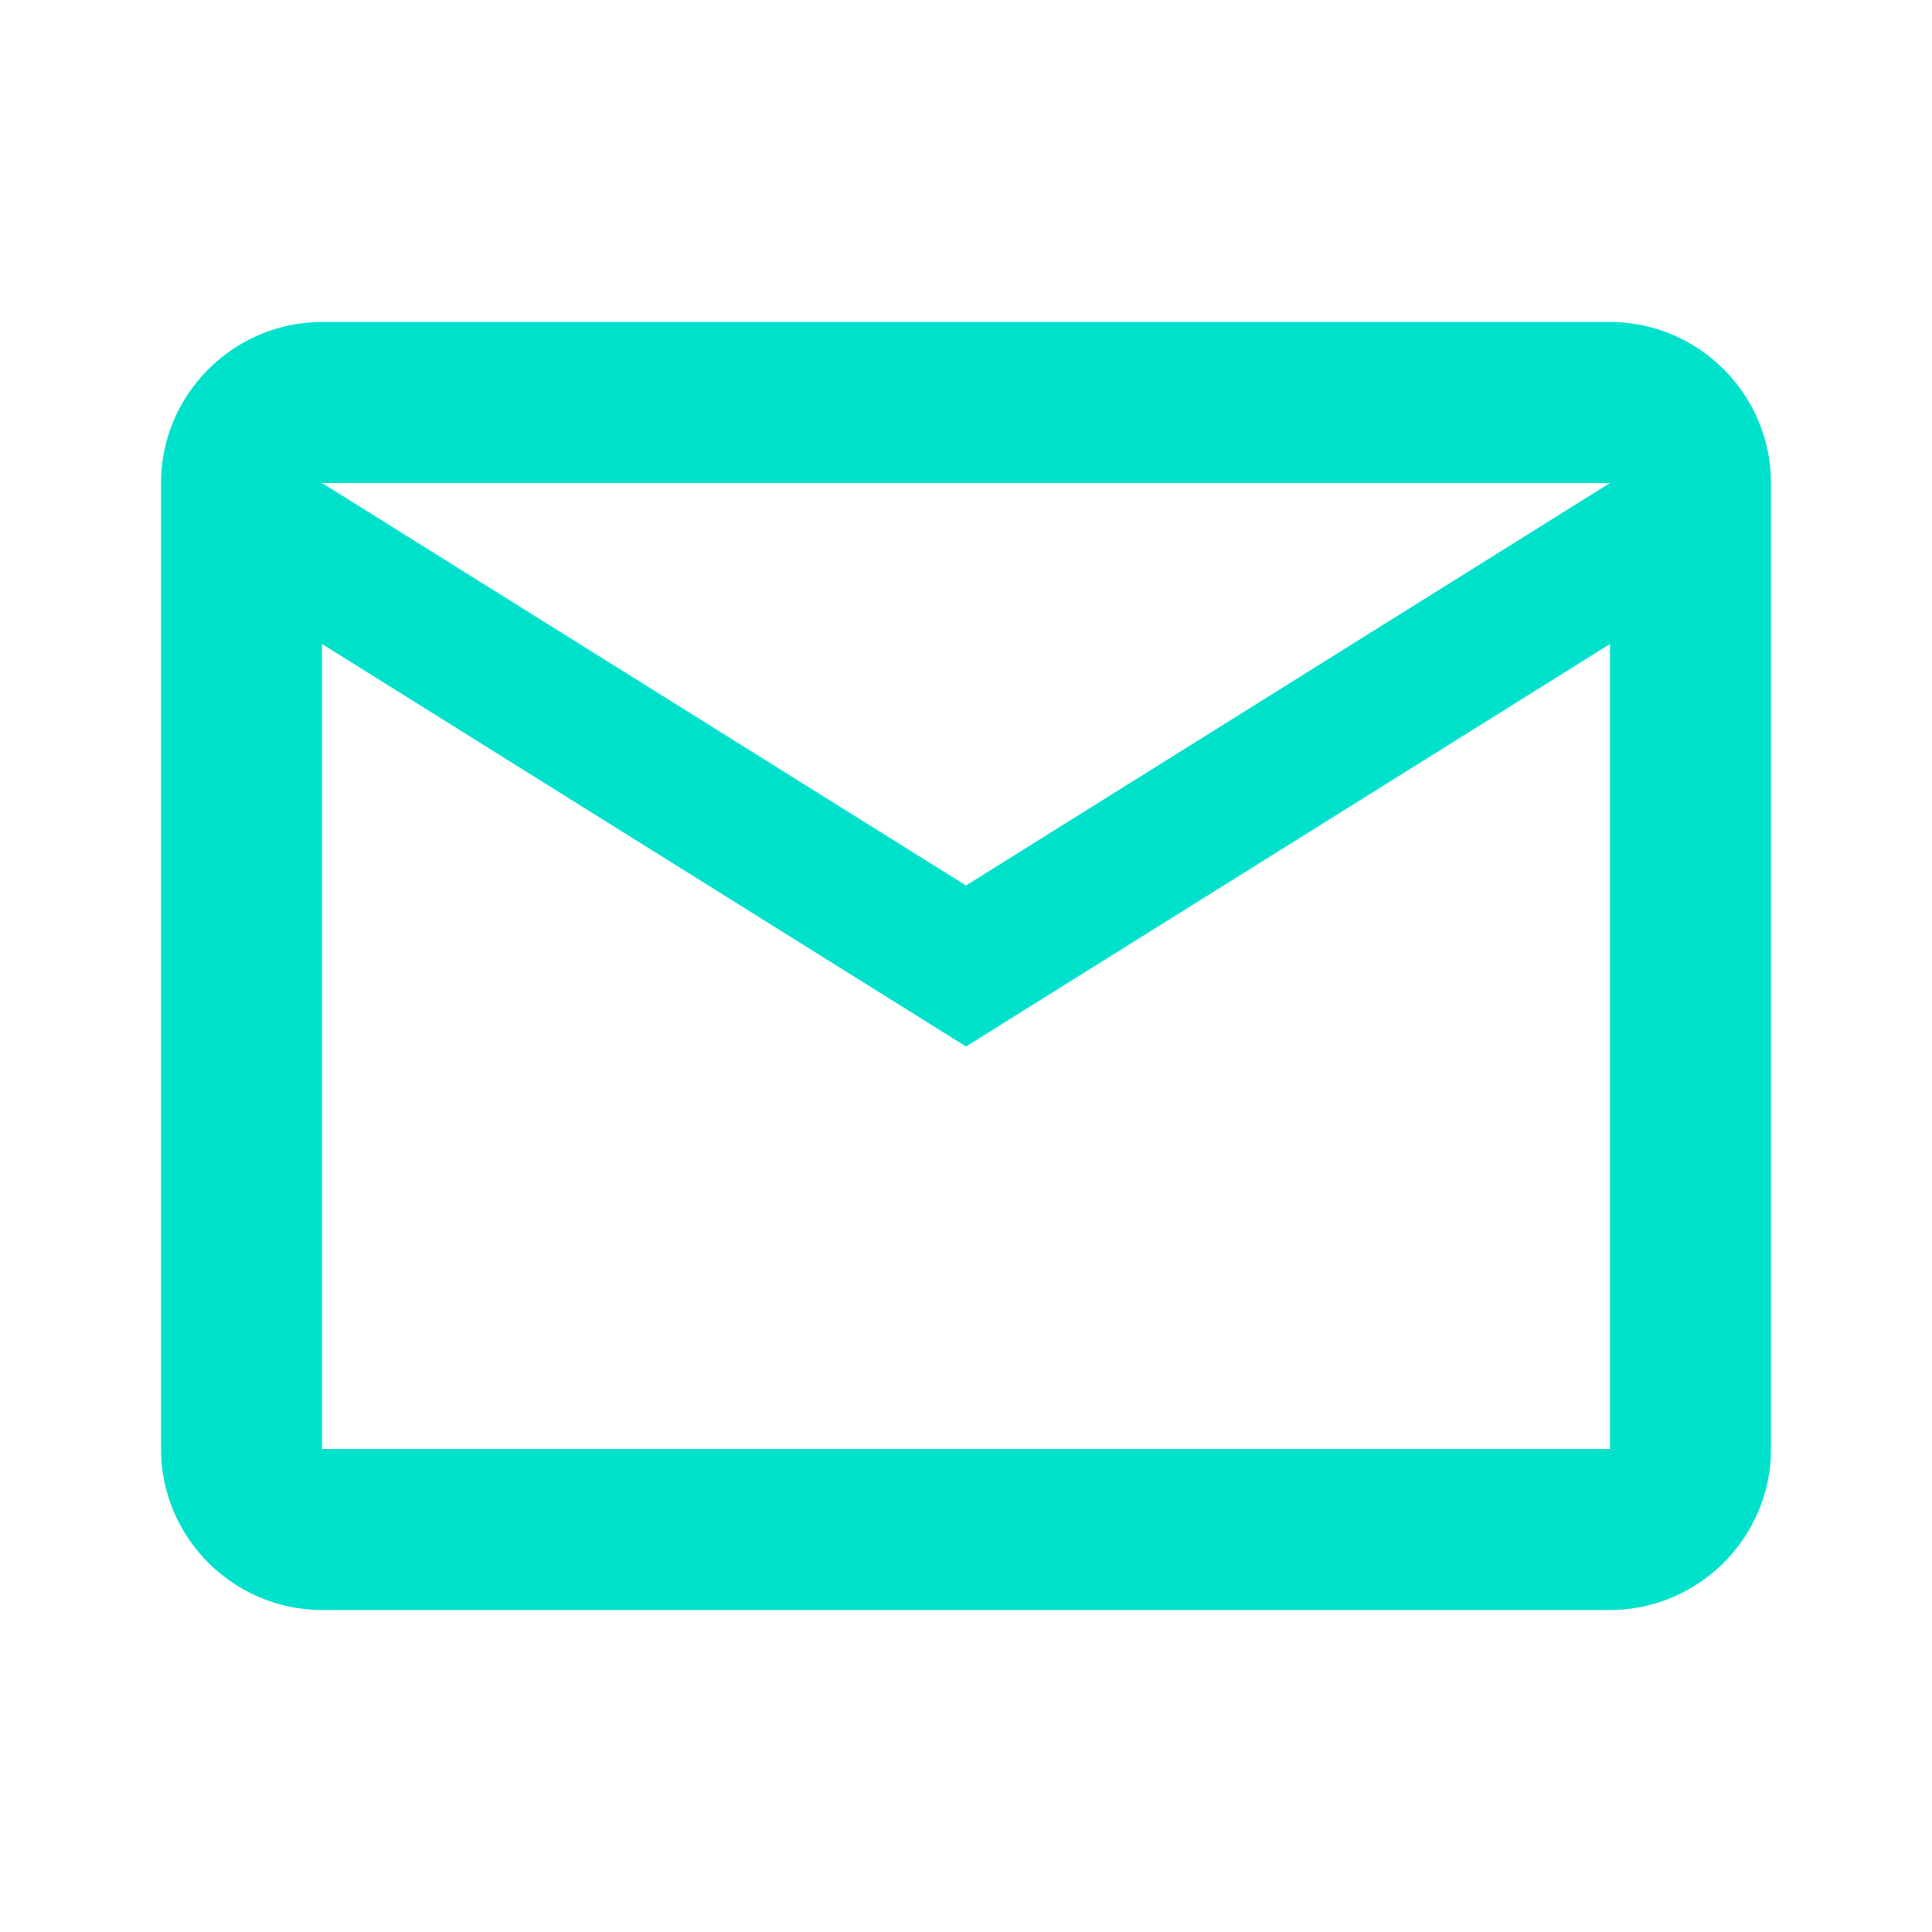
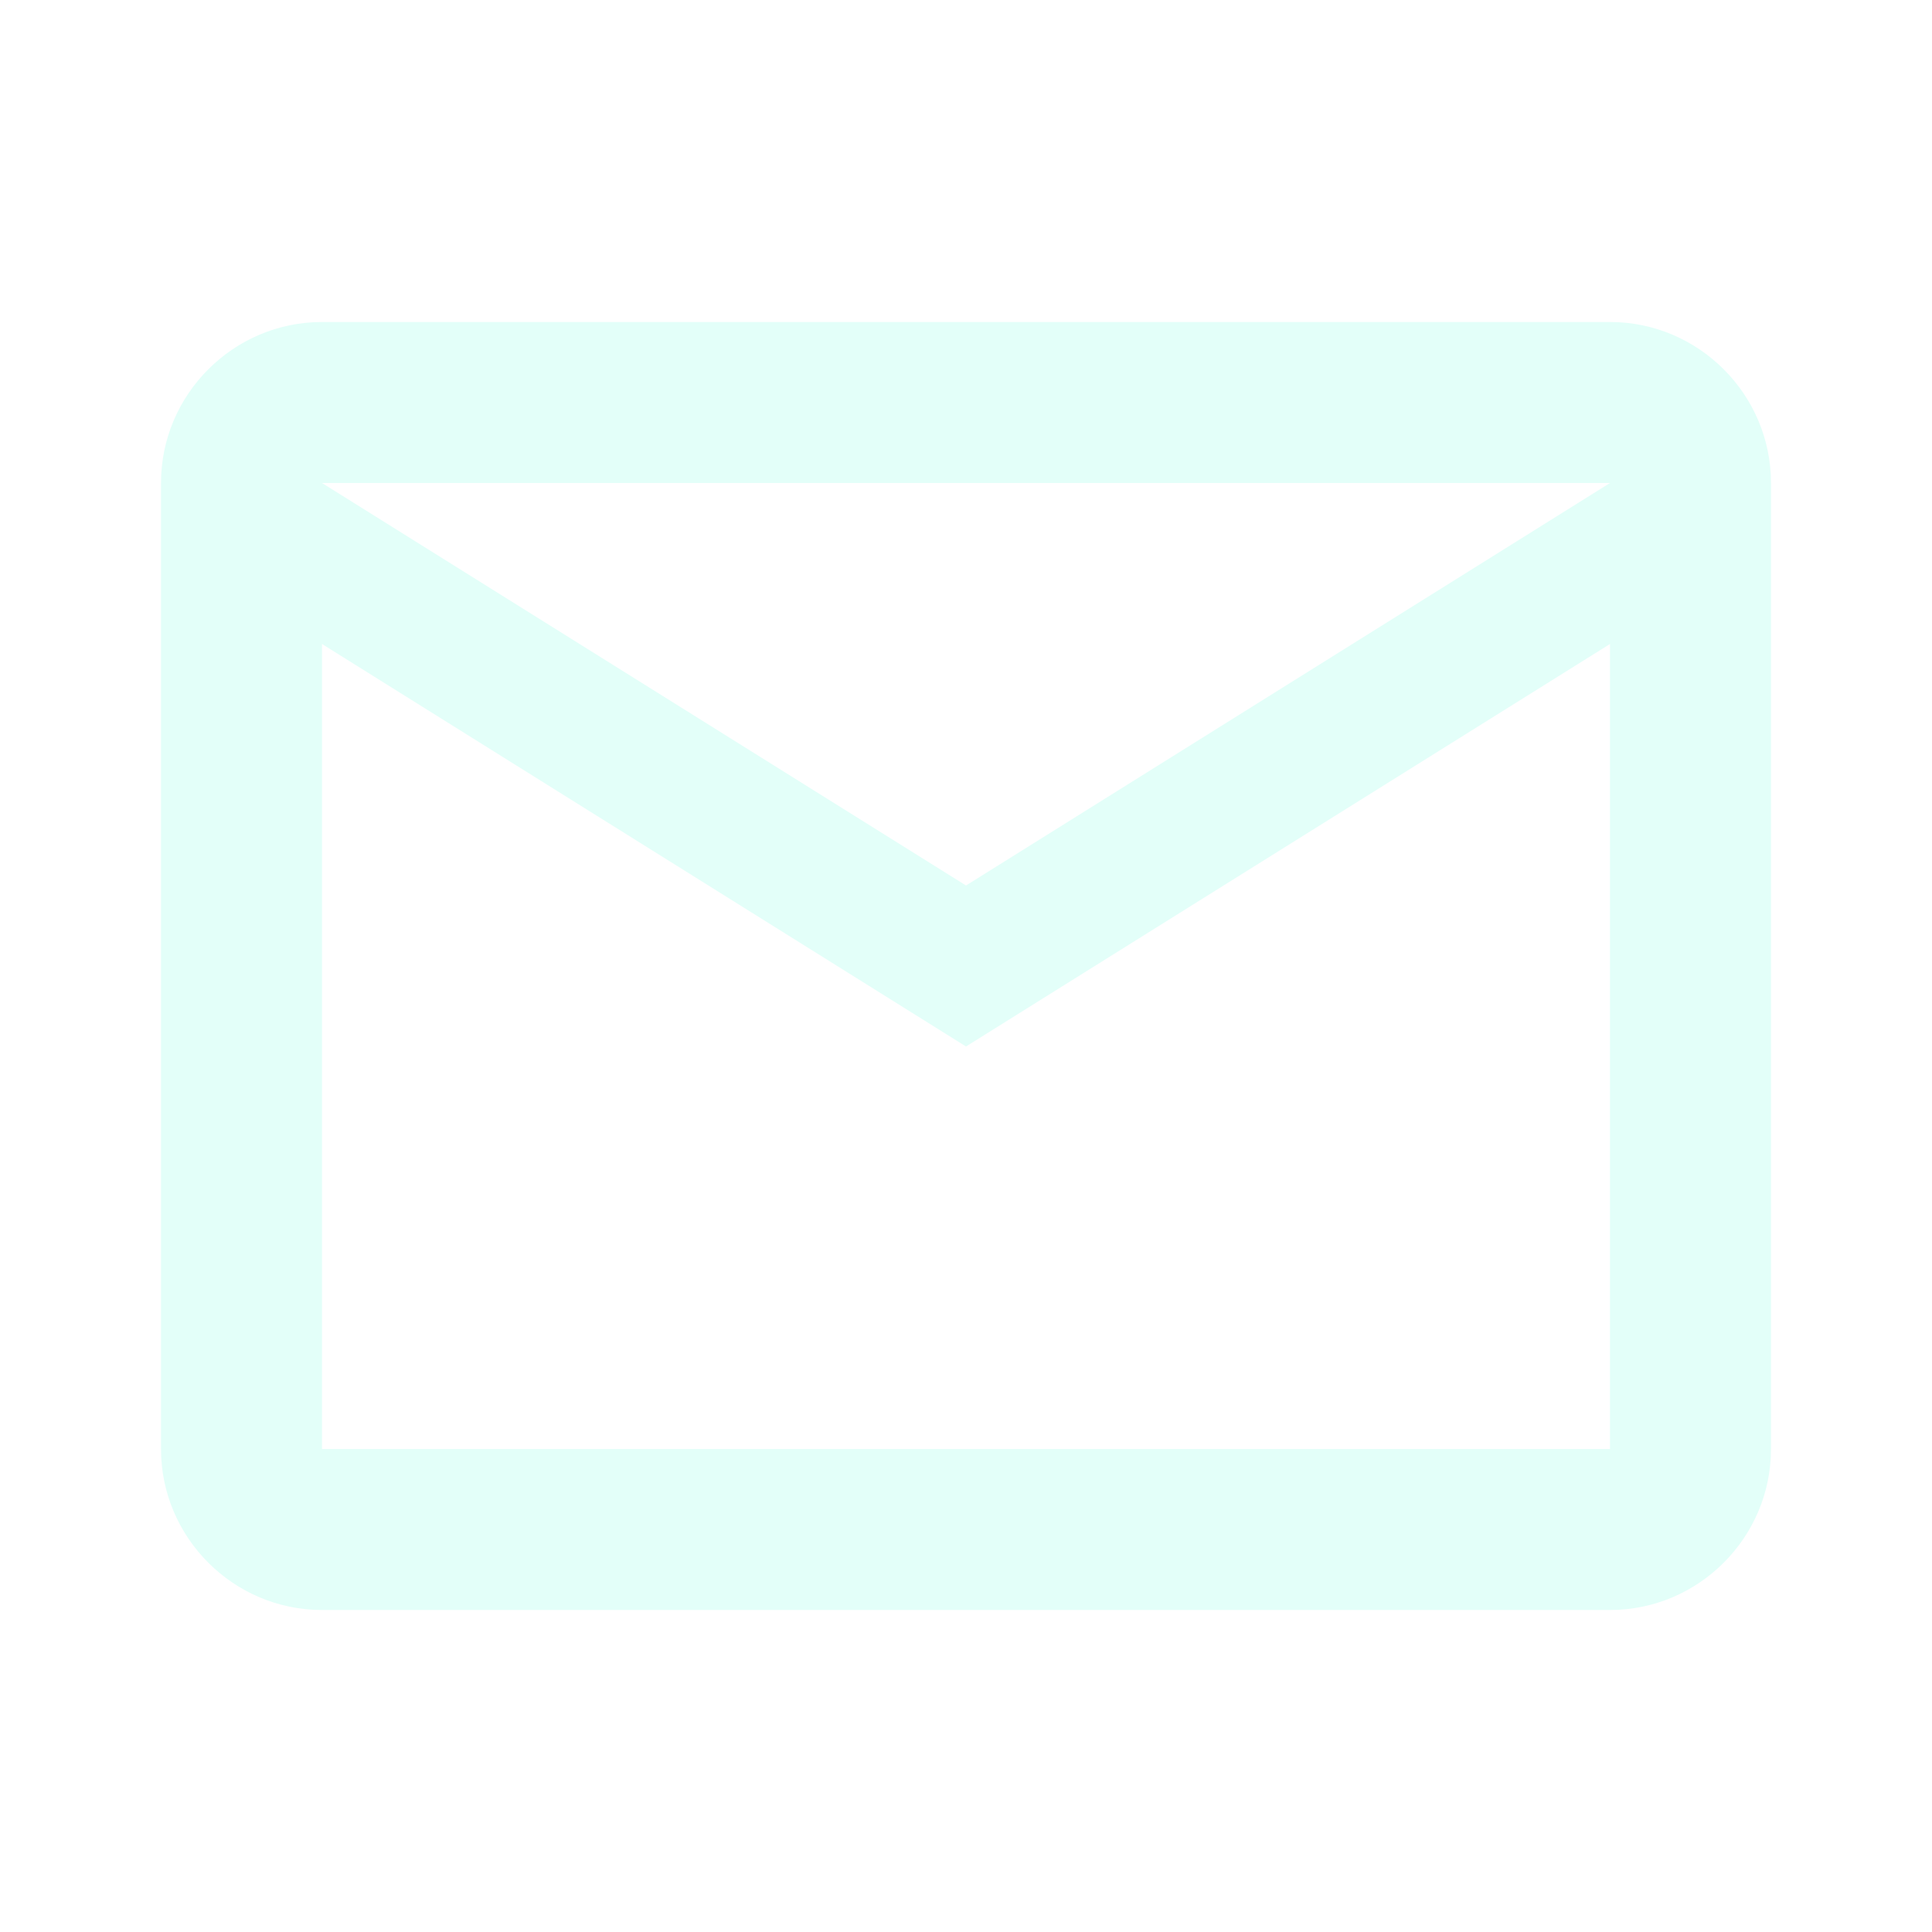
<svg xmlns="http://www.w3.org/2000/svg" width="24" height="24" viewBox="0 0 24 24" fill="none">
-   <path d="M22 6C22 4.9 21.1 4 20 4H4C2.9 4 2 4.9 2 6V18C2 19.1 2.9 20 4 20H20C21.1 20 22 19.1 22 18V6ZM20 6L12 11L4 6H20ZM20 18H4V8L12 13L20 8V18Z" fill="#00E1CC" />
+   <path d="M22 6C22 4.9 21.1 4 20 4H4C2.9 4 2 4.9 2 6V18C2 19.1 2.9 20 4 20H20C21.1 20 22 19.1 22 18V6ZM20 6L12 11L4 6H20ZM20 18H4V8L12 13L20 8V18Z" fill="#E3FFF9" />
</svg>
